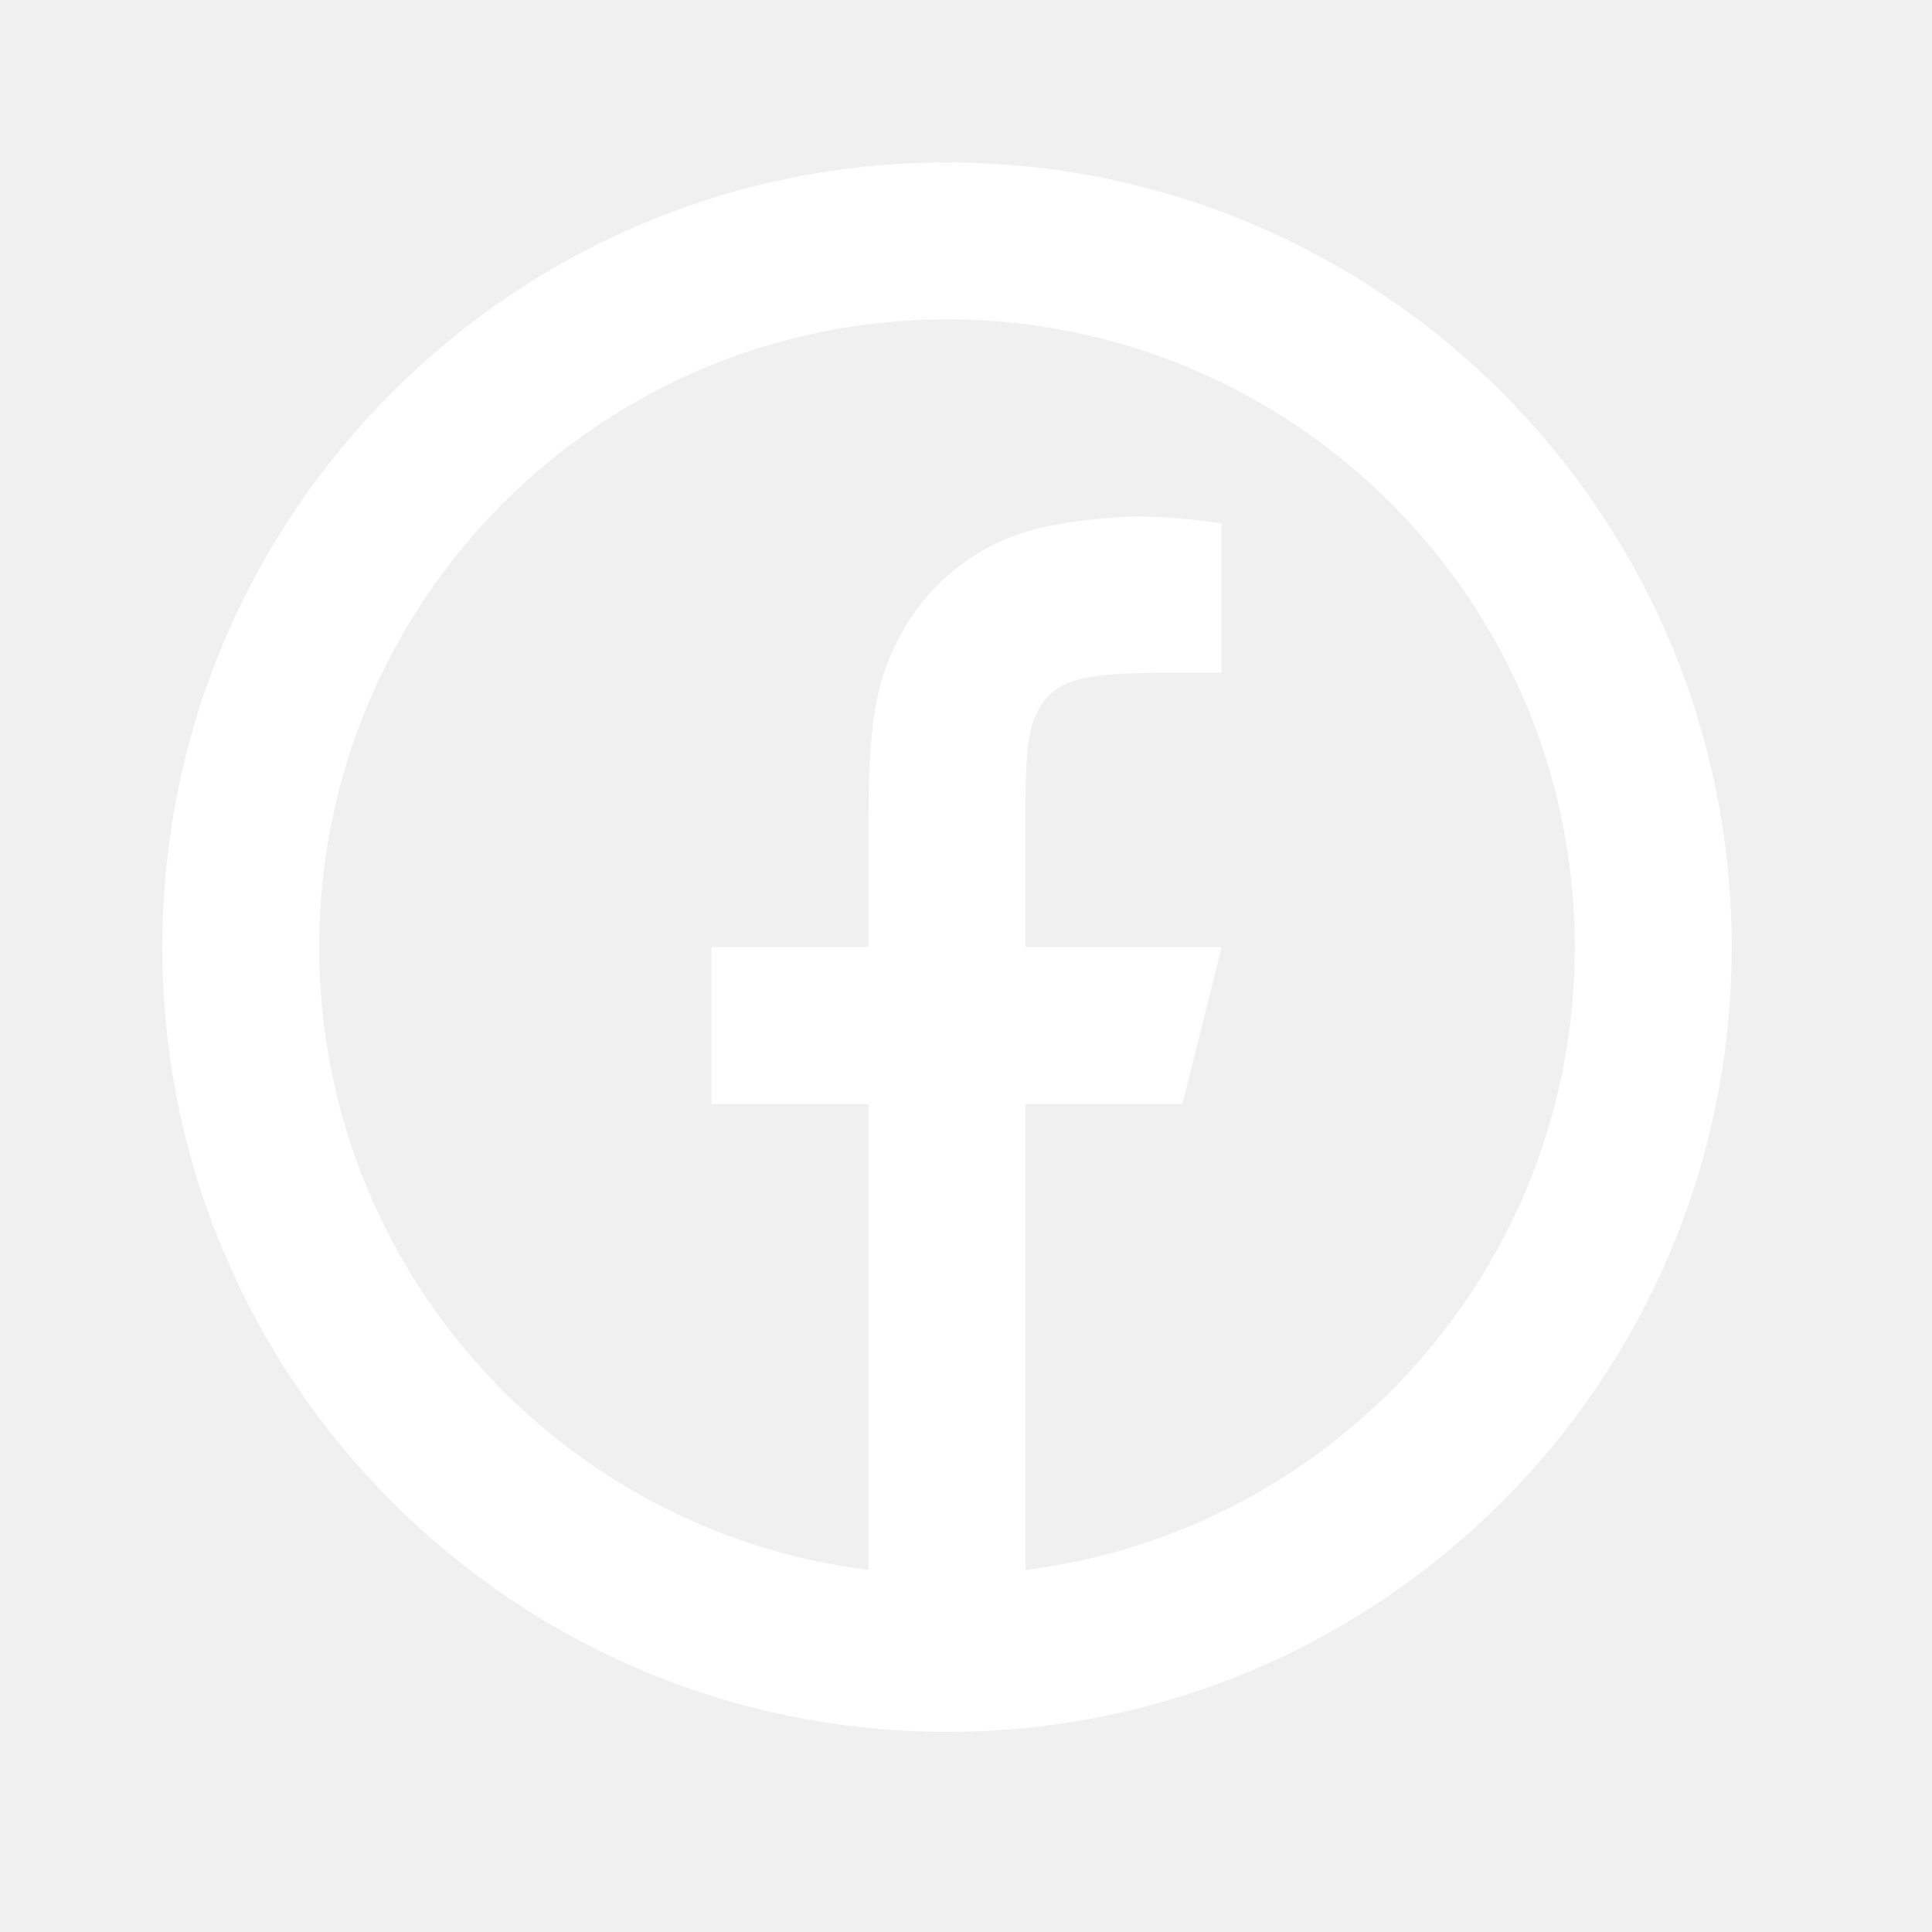
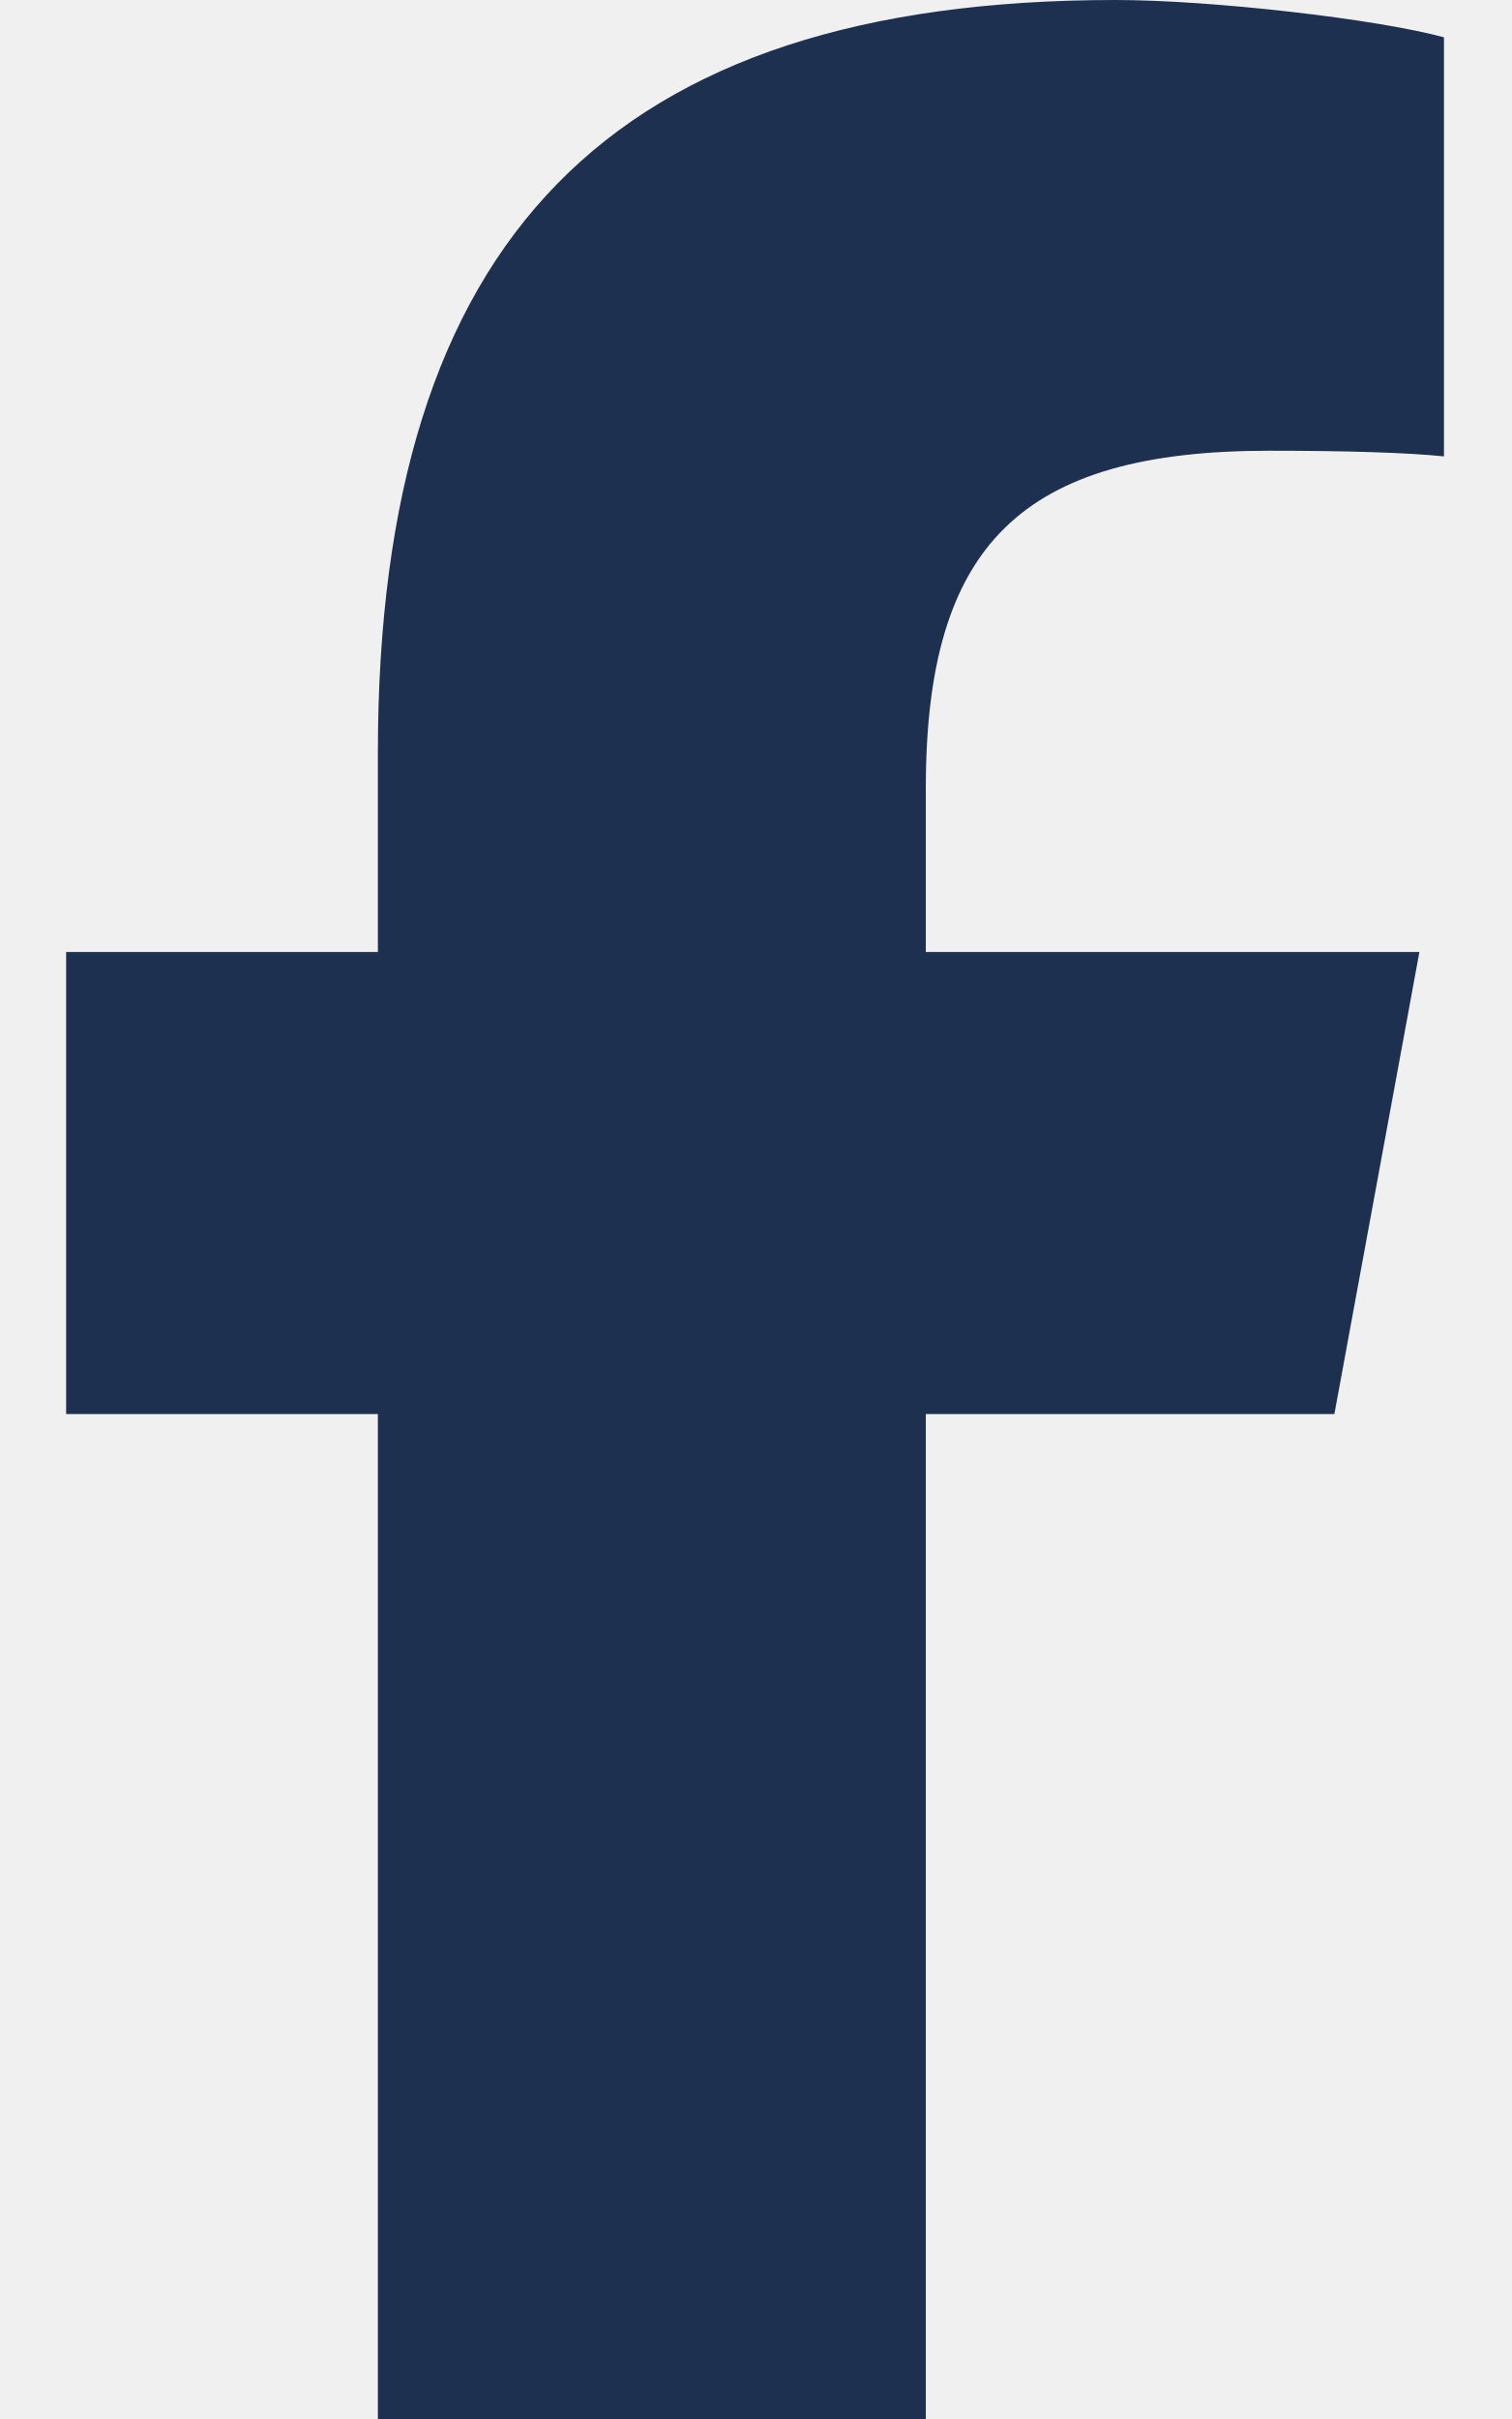
- <svg xmlns="http://www.w3.org/2000/svg" width="30" height="30" viewBox="0 0 30 30" fill="none">
-   <g id="facebook-circle-line">
-     <path id="Vector" d="M15.923 24.379C20.732 23.779 24.453 19.678 24.453 14.707C24.453 9.323 20.088 4.959 14.705 4.959C9.321 4.959 4.957 9.323 4.957 14.707C4.957 19.678 8.678 23.779 13.486 24.379V17.144H11.049V14.707H13.486V12.691C13.486 11.062 13.656 10.471 13.975 9.875C14.293 9.279 14.761 8.812 15.356 8.493C15.823 8.244 16.401 8.093 17.412 8.029C17.813 8.003 18.332 8.036 18.969 8.127V10.442H18.36C17.242 10.442 16.781 10.495 16.506 10.642C16.335 10.734 16.215 10.853 16.123 11.024C15.976 11.3 15.923 11.573 15.923 12.691V14.707H18.969L18.36 17.144H15.923V24.379ZM14.705 26.892C7.975 26.892 2.52 21.436 2.52 14.707C2.52 7.977 7.975 2.522 14.705 2.522C21.434 2.522 26.89 7.977 26.89 14.707C26.89 21.436 21.434 26.892 14.705 26.892Z" fill="white" />
-   </g>
+ <svg xmlns="http://www.w3.org/2000/svg" height="16" width="10" viewBox="0 0 320 512">
+   <path opacity="1" fill="#1E3050" d="M80 299.3V512H196V299.3h86.5l18-97.8H196V166.9c0-51.7 20.3-71.5 72.7-71.5c16.3 0 29.4 .4 37 1.2V7.9C291.4 4 256.4 0 236.2 0C129.3 0 80 50.5 80 159.4v42.1H14v97.8H80z" />
</svg>
